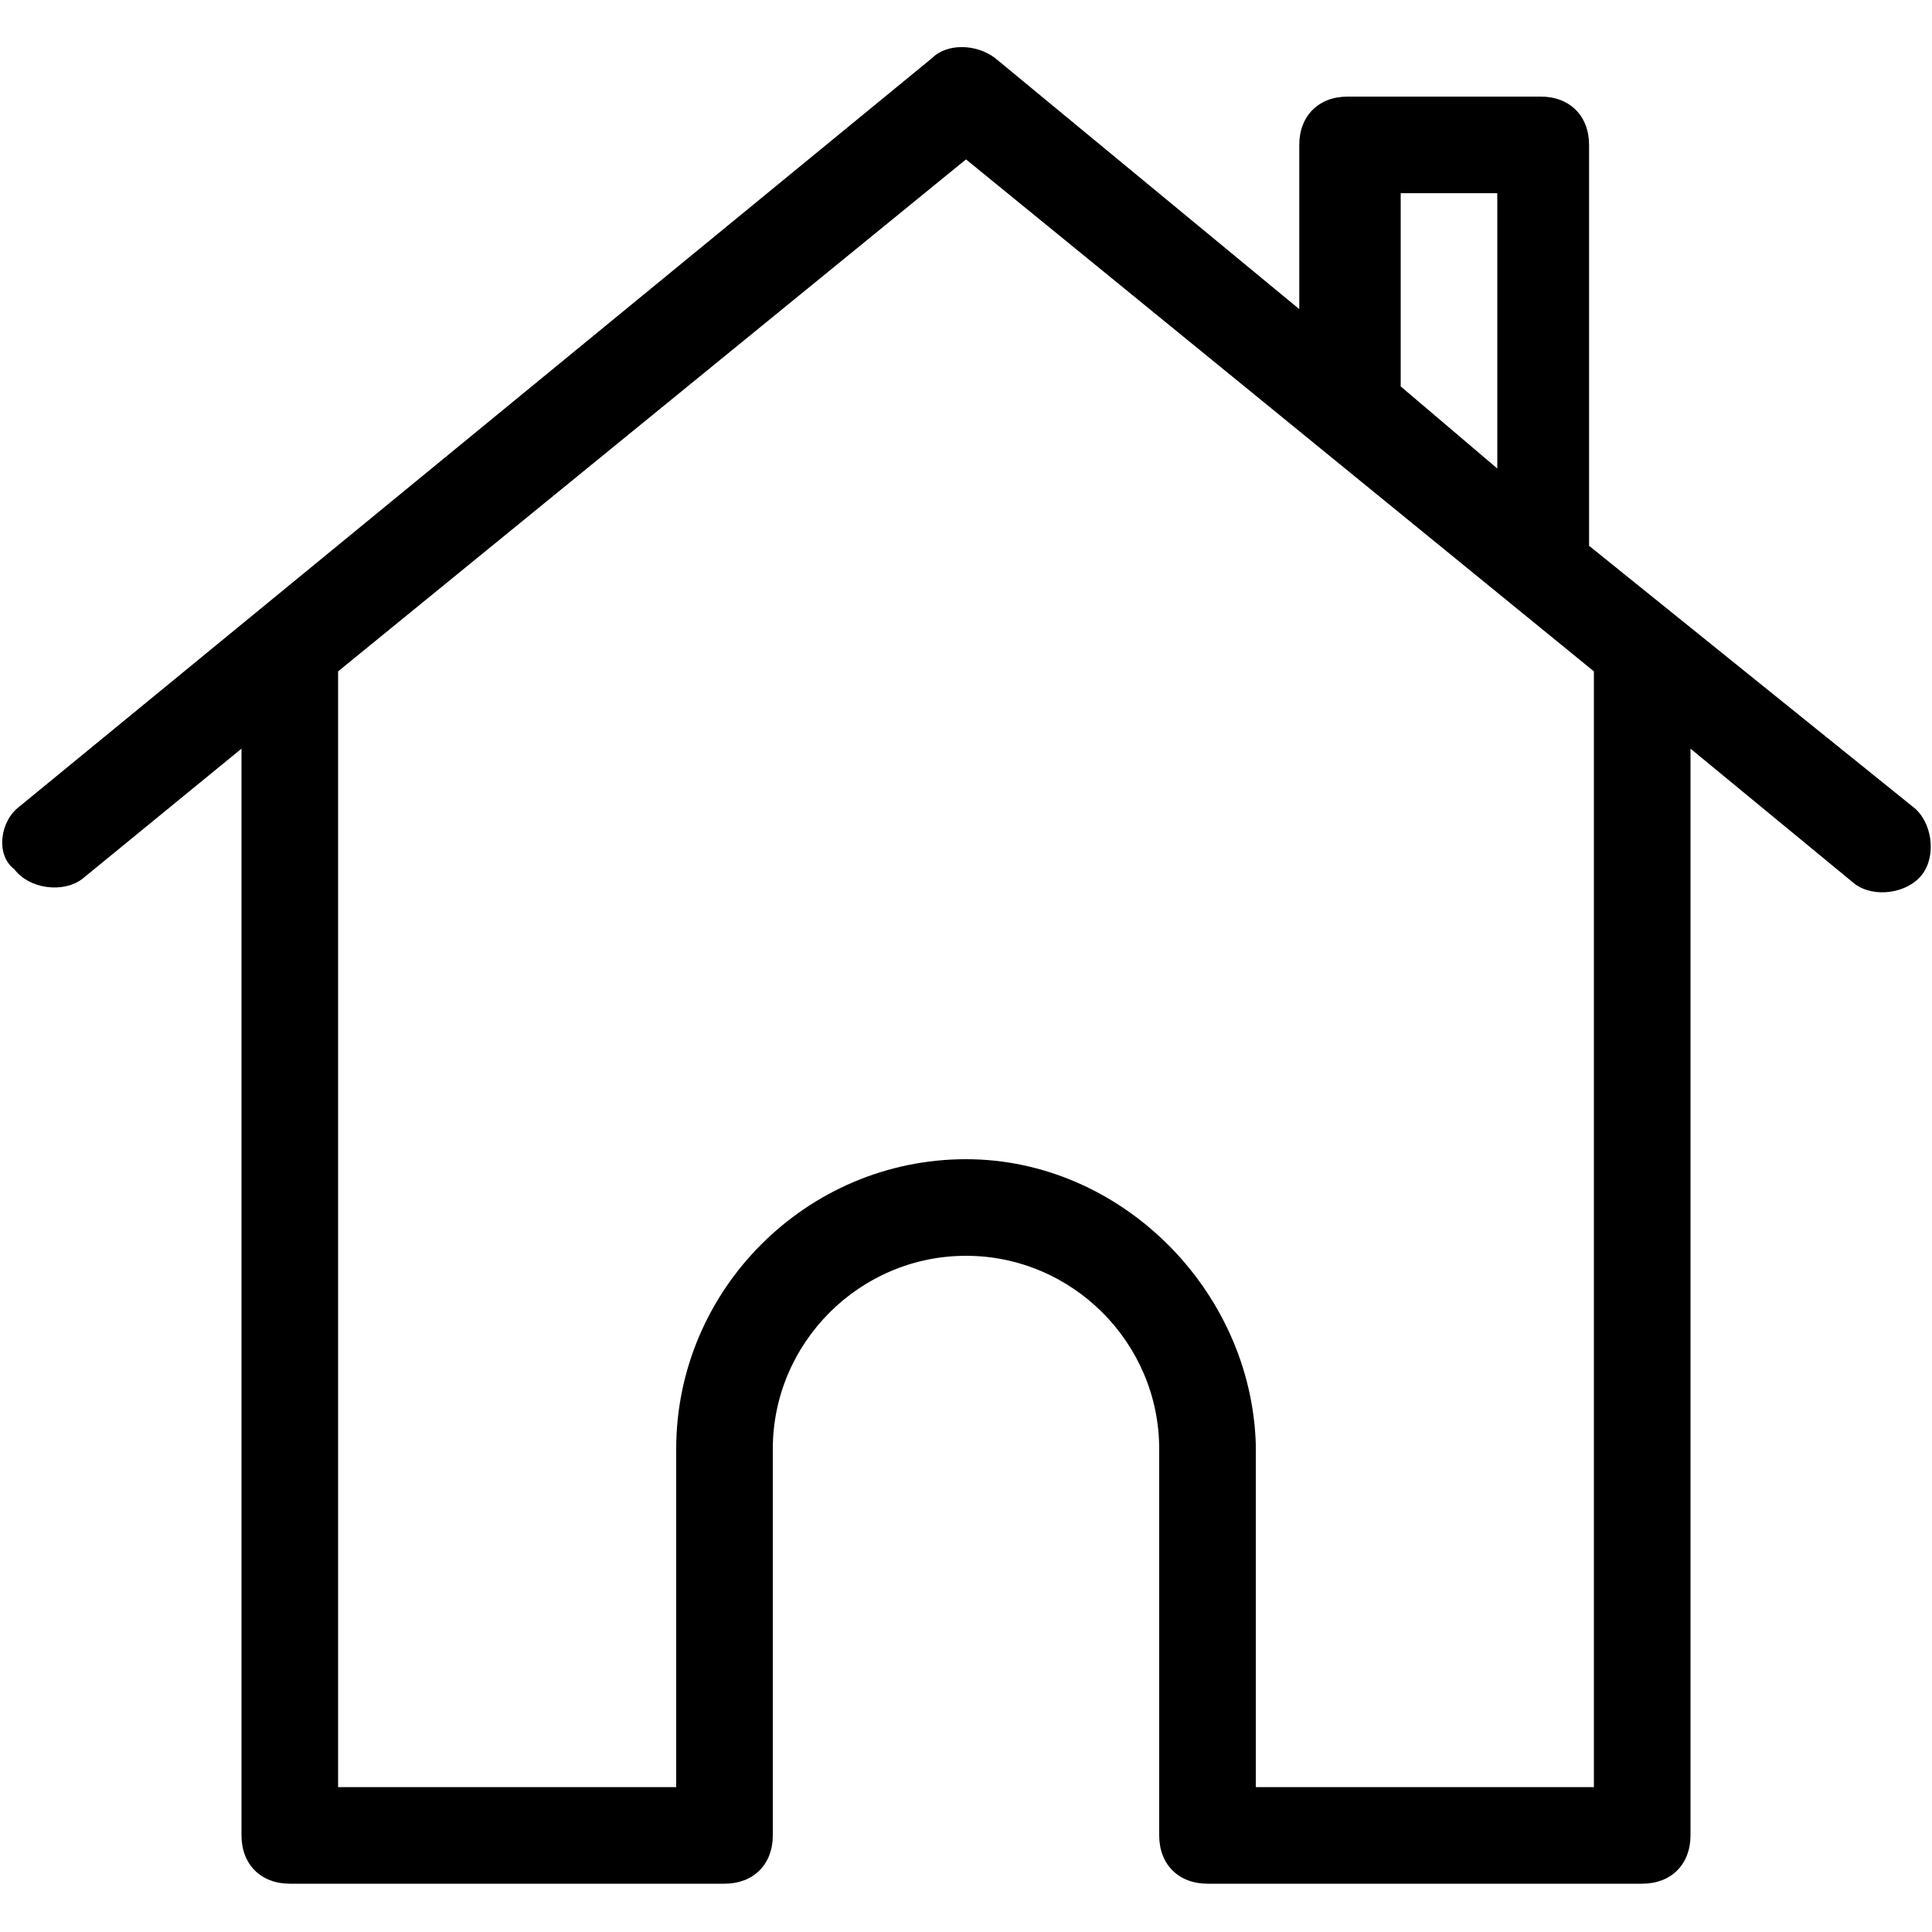
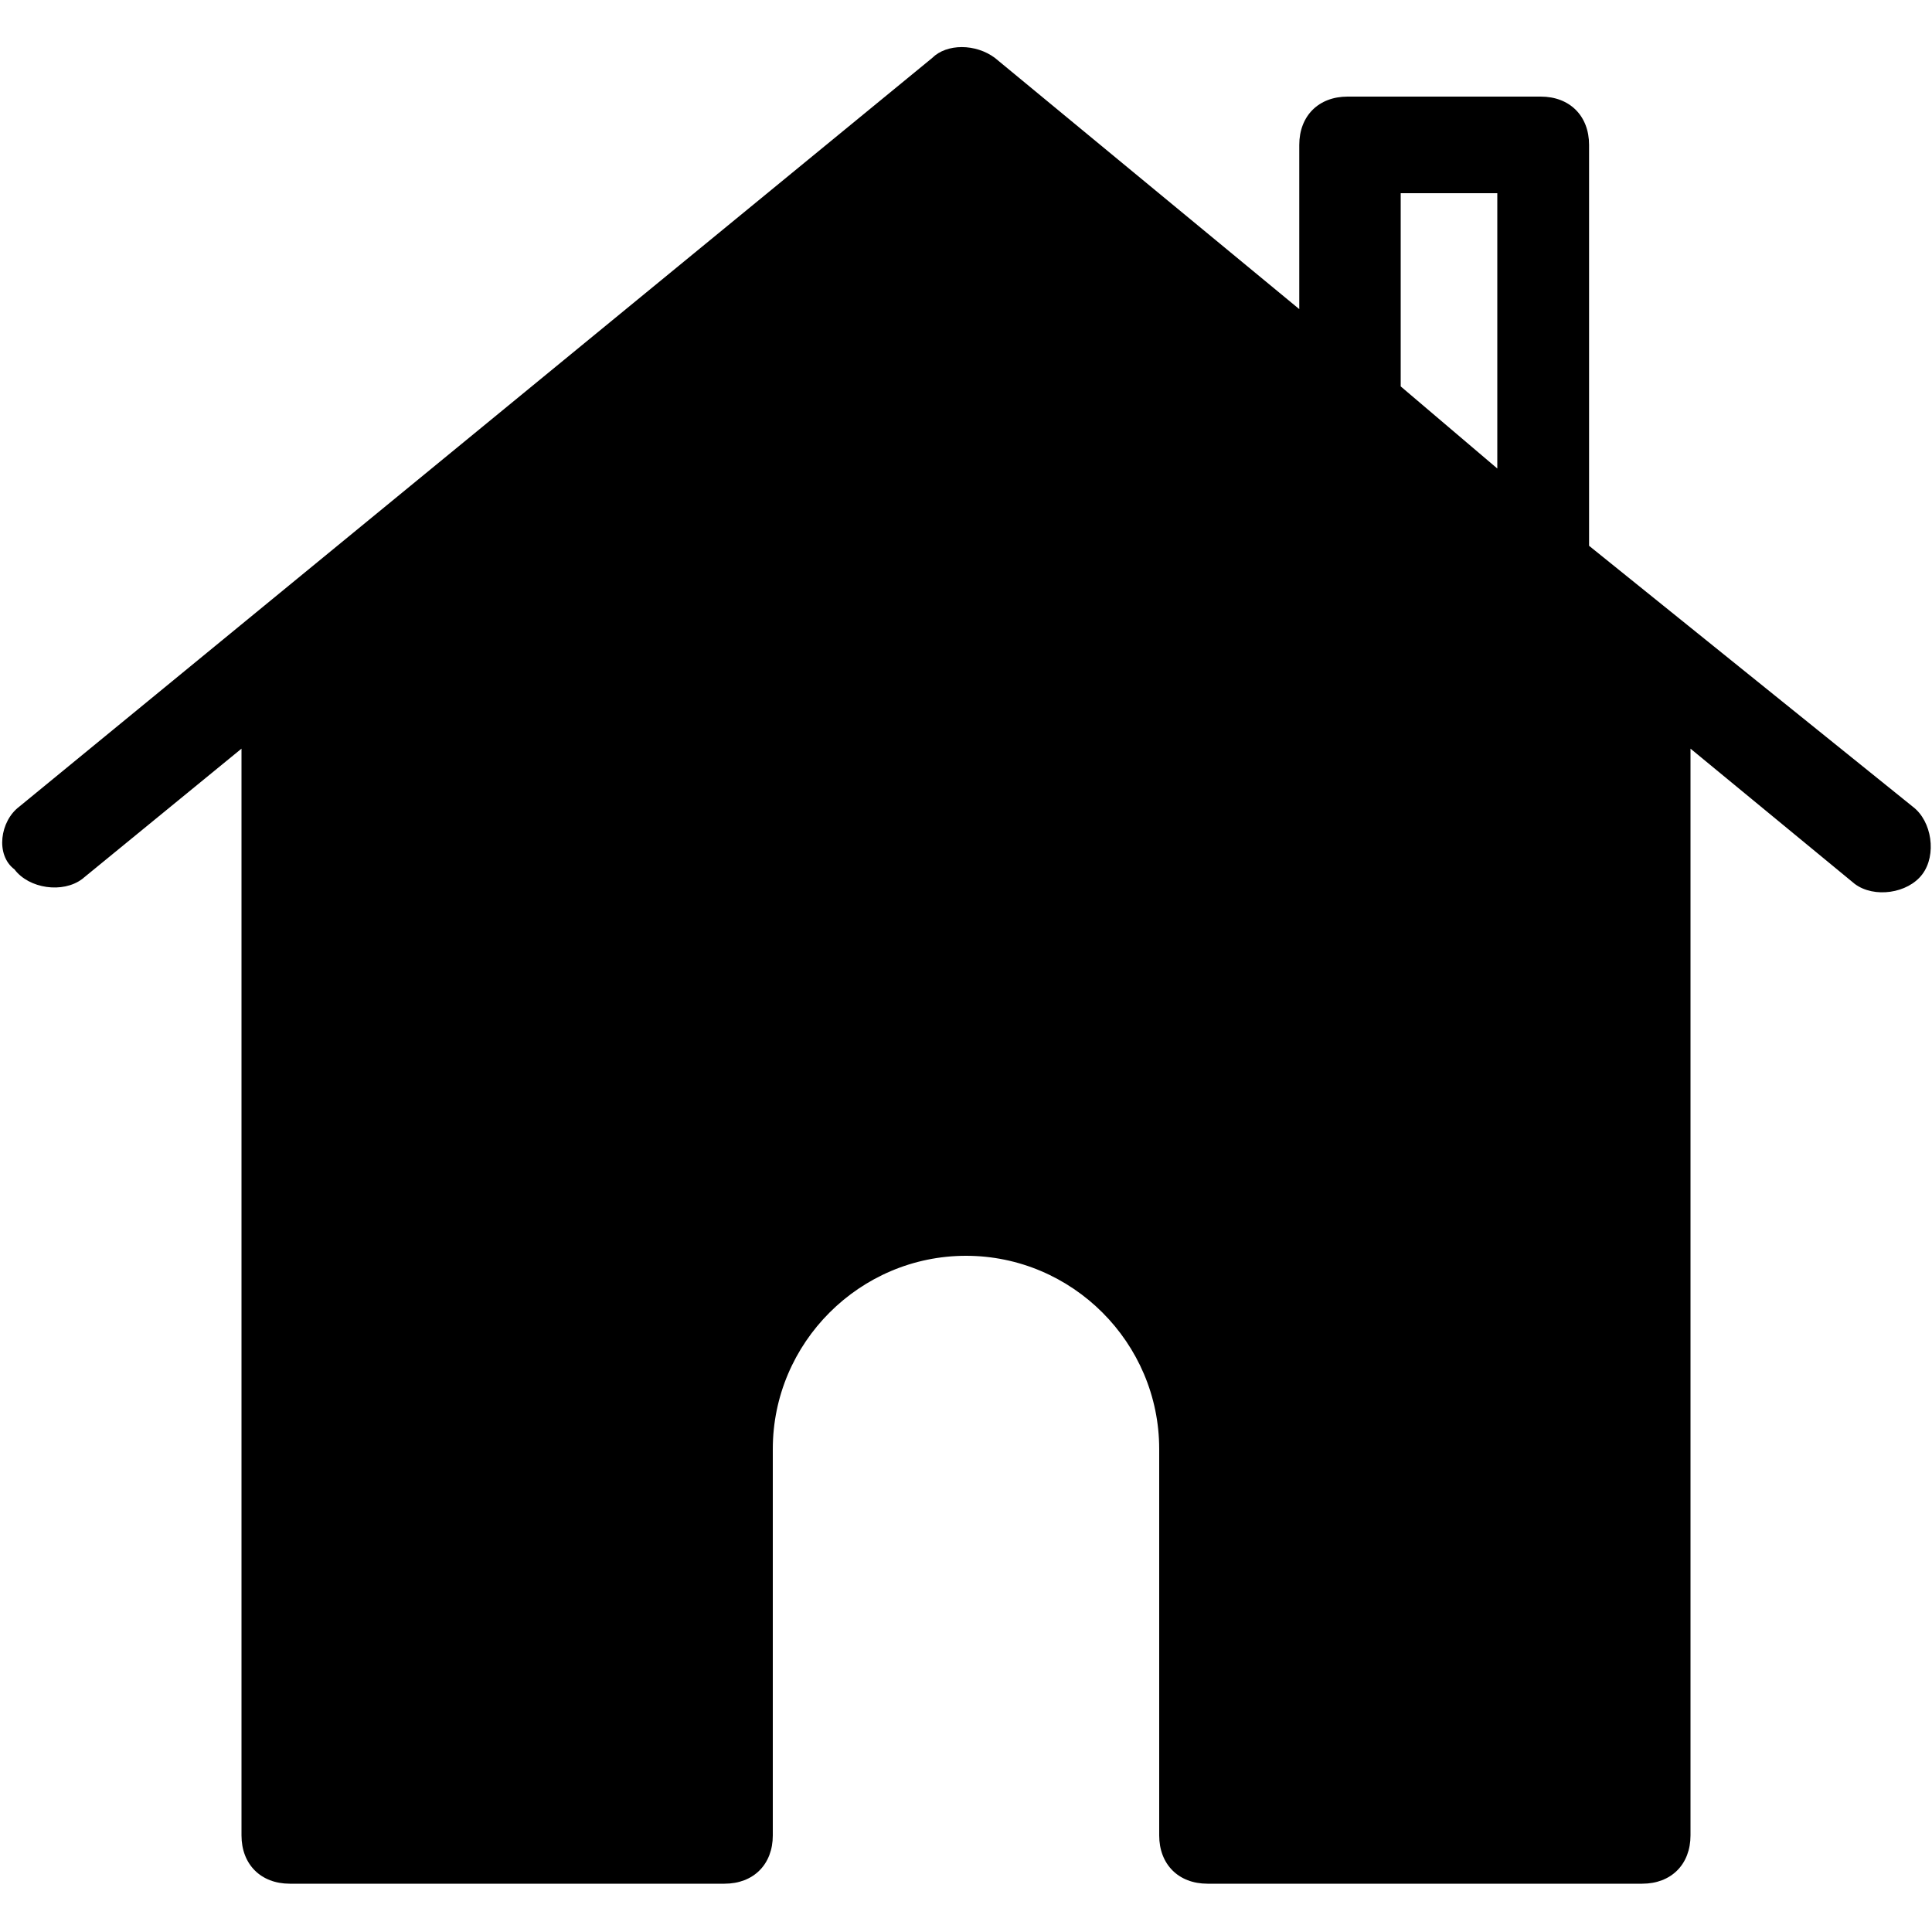
- <svg xmlns="http://www.w3.org/2000/svg" enable-background="new 0 0 40 40" viewBox="0 0 40 40">
-   <path clip-rule="evenodd" d="m19.3 1.2c.3-.3.9-.3 1.3 0l6.3 5.2v-3.4c0-.6.4-1 1-1h4c.6 0 1 .4 1 1v8.3l6.7 5.4c.4.3.5 1 .2 1.4s-1 .5-1.4.2l-3.4-2.8v22.5c0 .6-.4 1-1 1h-9c-.6 0-1-.4-1-1v-8c0-2.2-1.8-4-4-4s-4 1.8-4 4v8c0 .6-.4 1-1 1h-9c-.6 0-1-.4-1-1v-22.5l-3.3 2.7c-.4.3-1.1.2-1.4-.2-.4-.3-.3-1 .1-1.3zm11.7 8.5v-5.7h-2v4zm-24 4.2 13-10.6 13 10.6v23.1h-7v-7.1c-.1-3.2-2.8-5.9-6-5.9-3.3 0-6 2.7-6 6v7h-7z" fill-rule="evenodd" />
+ <svg xmlns="http://www.w3.org/2000/svg" fill="currentColor" viewBox="0 0 40 40">
+   <path d="m19.3 1.2c.3-.3.9-.3 1.3 0l6.3 5.2v-3.4c0-.6.4-1 1-1h4c.6 0 1 .4 1 1v8.3l6.7 5.4c.4.3.5 1 .2 1.4s-1 .5-1.4.2l-3.4-2.8v22.5c0 .6-.4 1-1 1h-9c-.6 0-1-.4-1-1v-8c0-2.2-1.8-4-4-4s-4 1.8-4 4v8c0 .6-.4 1-1 1h-9c-.6 0-1-.4-1-1v-22.5l-3.3 2.7c-.4.3-1.1.2-1.4-.2-.4-.3-.3-1 .1-1.3zm11.7 8.5v-5.7h-2v4zm-24 4.2 13-10.6 13 10.6v23.1h-7v-7.1c-.1-3.2-2.8-5.9-6-5.9-3.3 0-6 2.7-6 6v7h-7z" />
</svg>
